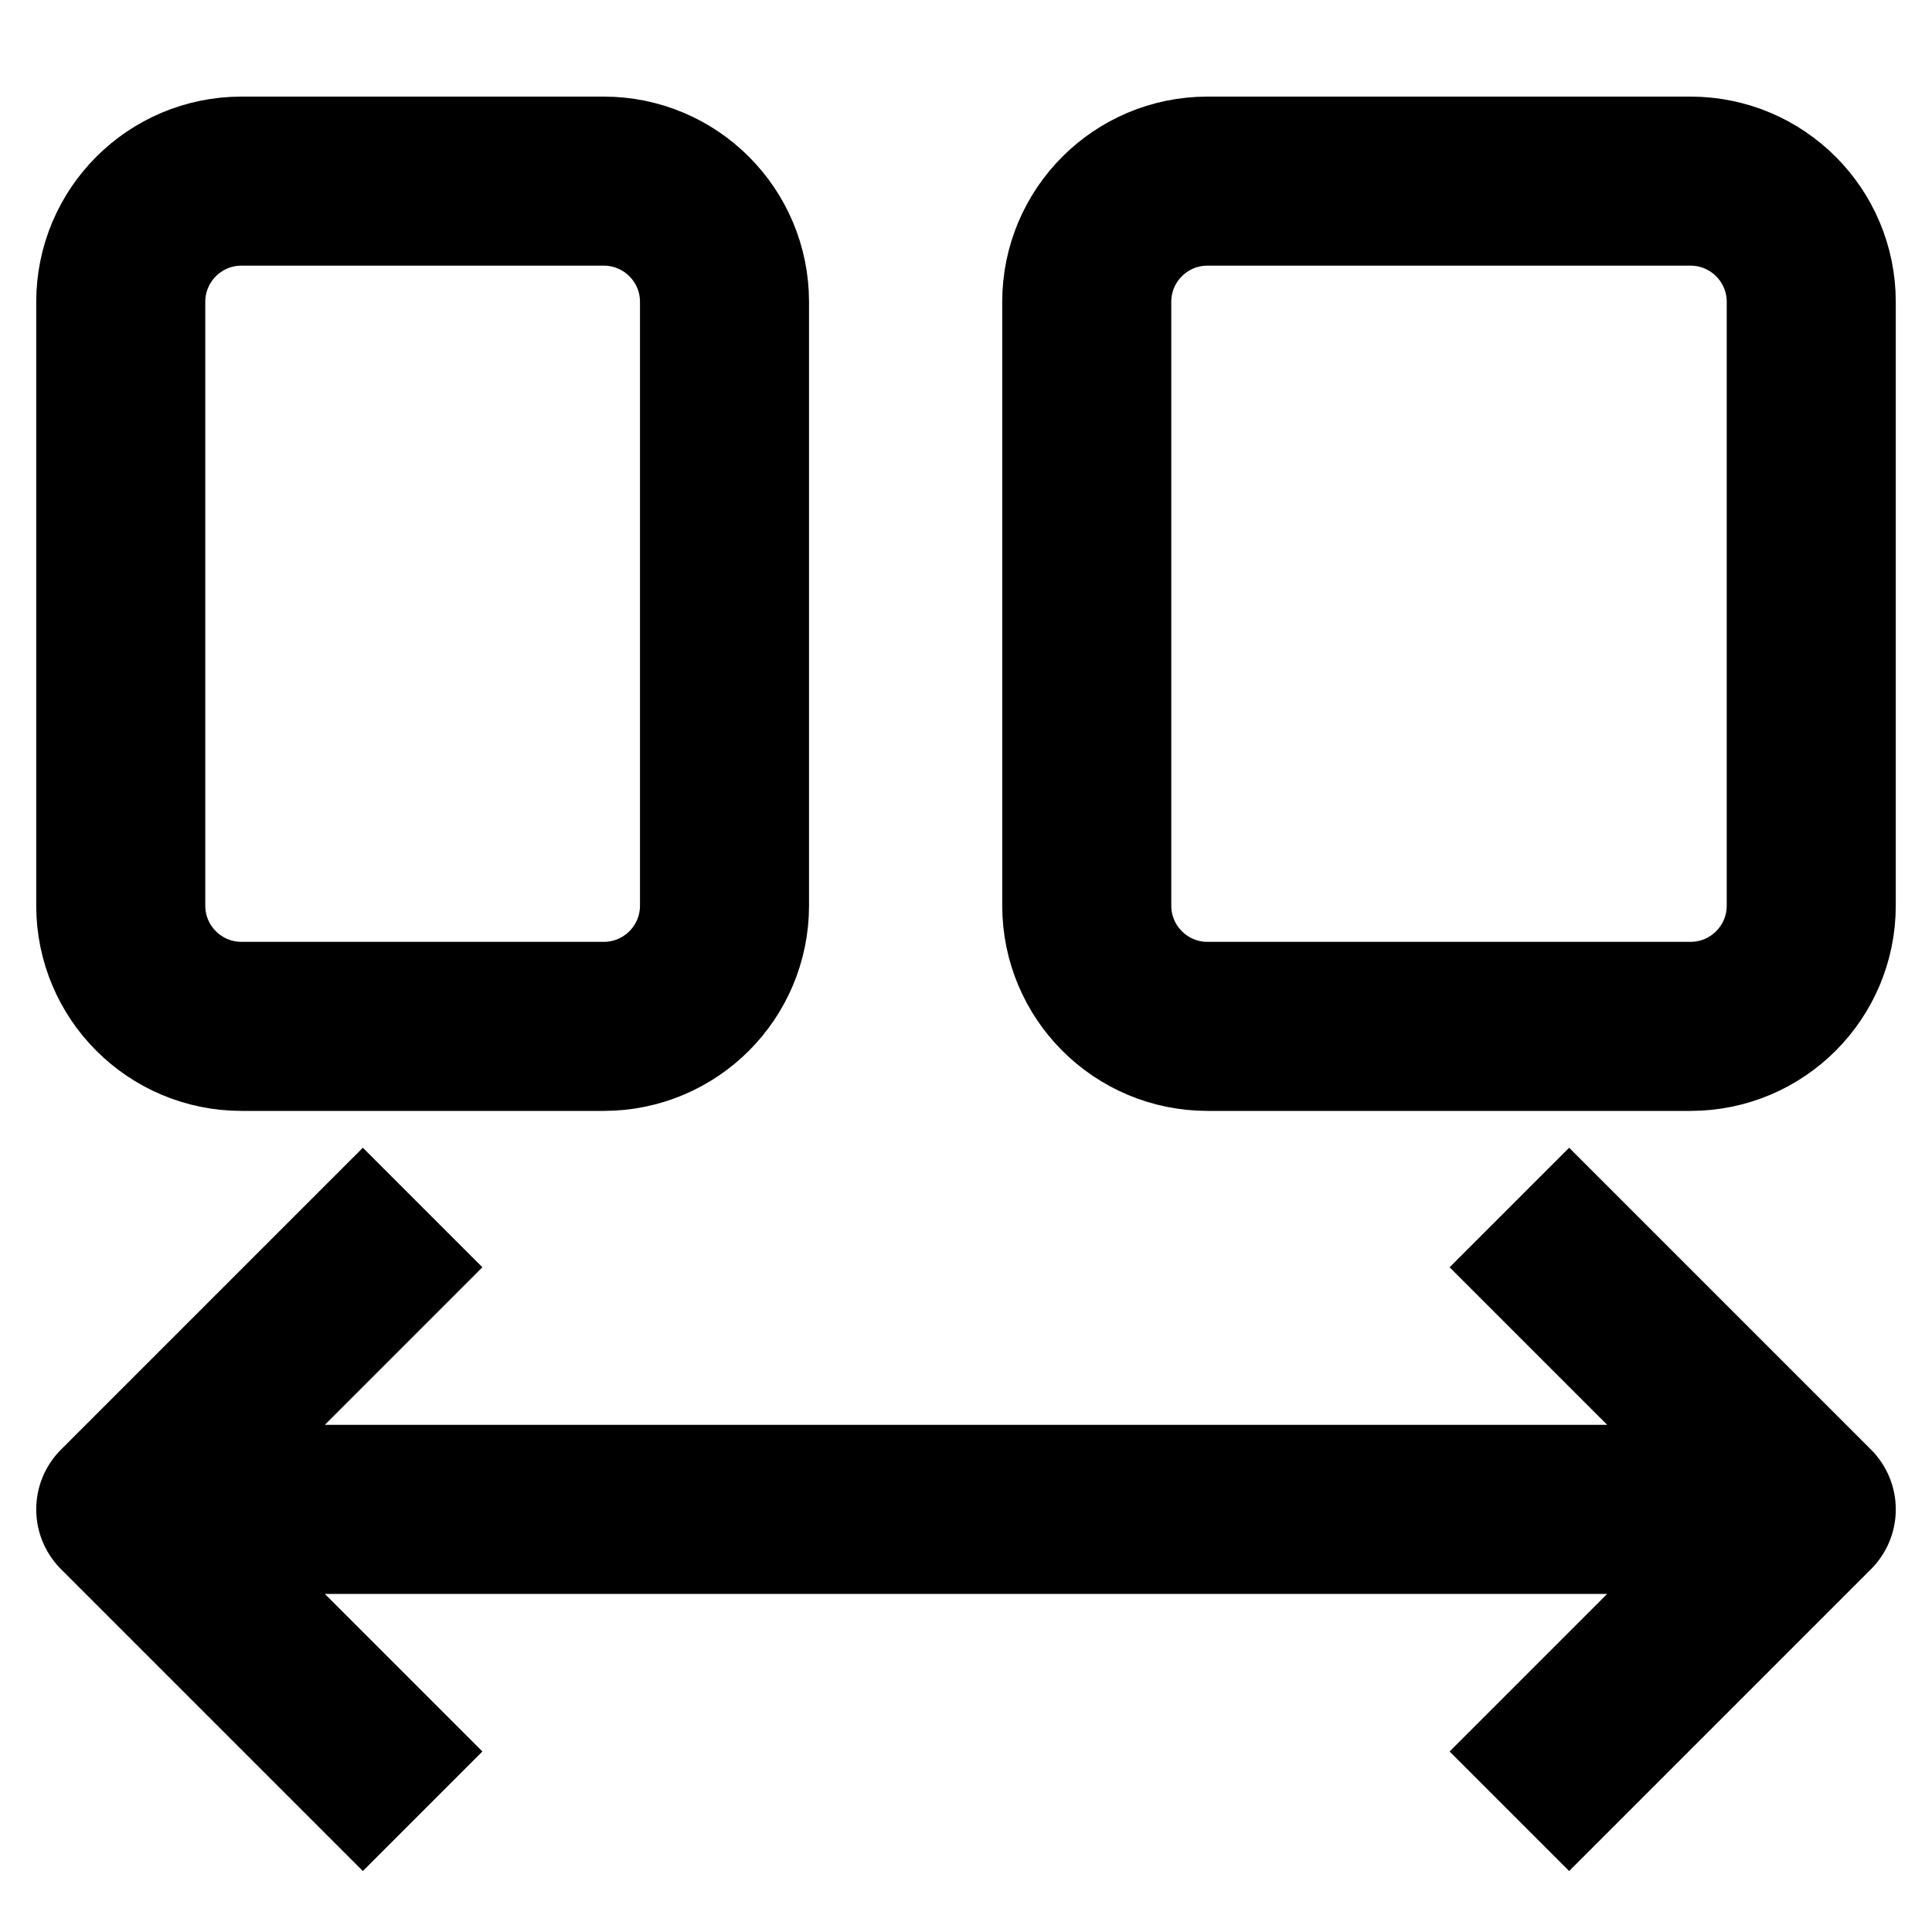
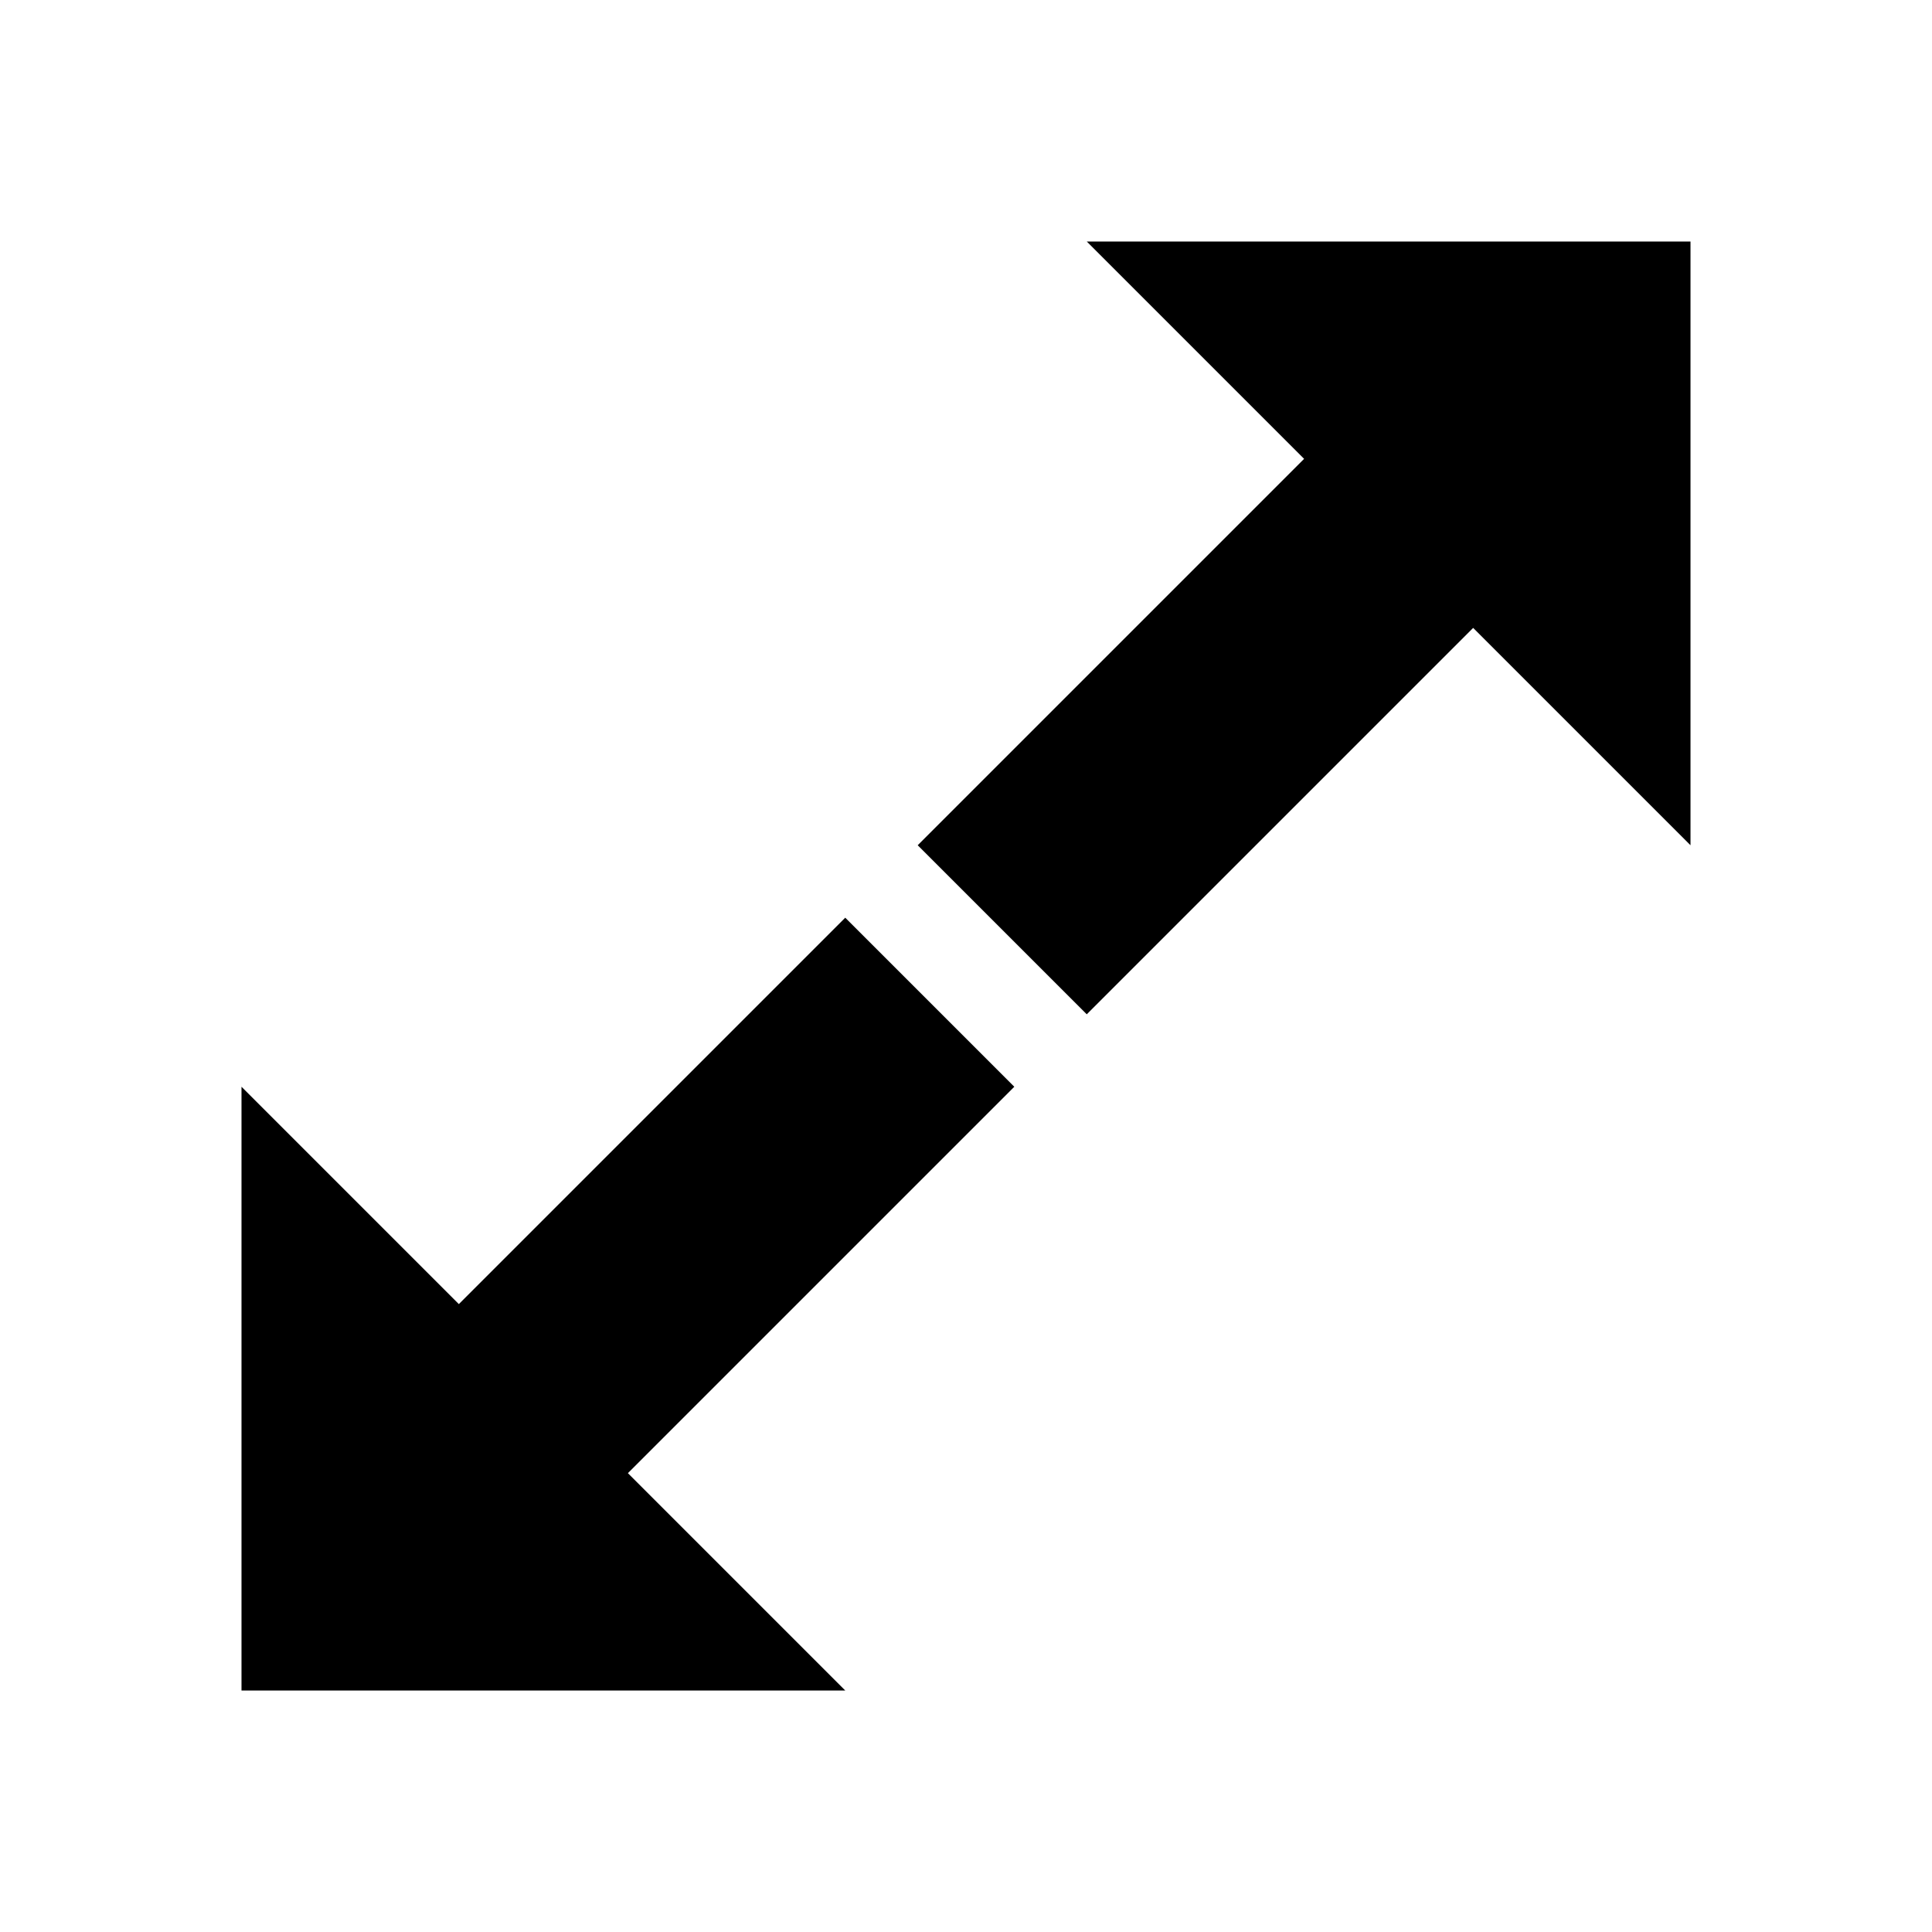
<svg xmlns="http://www.w3.org/2000/svg" width="16" height="16" viewBox="0 0 16 16">
-   <g fill="none" stroke="currentColor" stroke-width="1.4" stroke-linejoin="round">
-     <rect x="1" y="1.5" width="5" height="7" rx="1" />
-     <rect x="9" y="1.5" width="6" height="7" rx="1" />
-     <path d="M1 12.5h14M3.5 10 1 12.5 3.5 15M12.5 10l2.5 2.5-2.5 2.5" />
-   </g>
+   <path fill="currentColor" d="M9 2h5v5l-1.8-1.8L9 8.4 7.6 7l3.2-3.2L9 2zM7 14H2V9l1.8 1.8L7 7.6 8.4 9l-3.2 3.2L7 14z" />
</svg>
